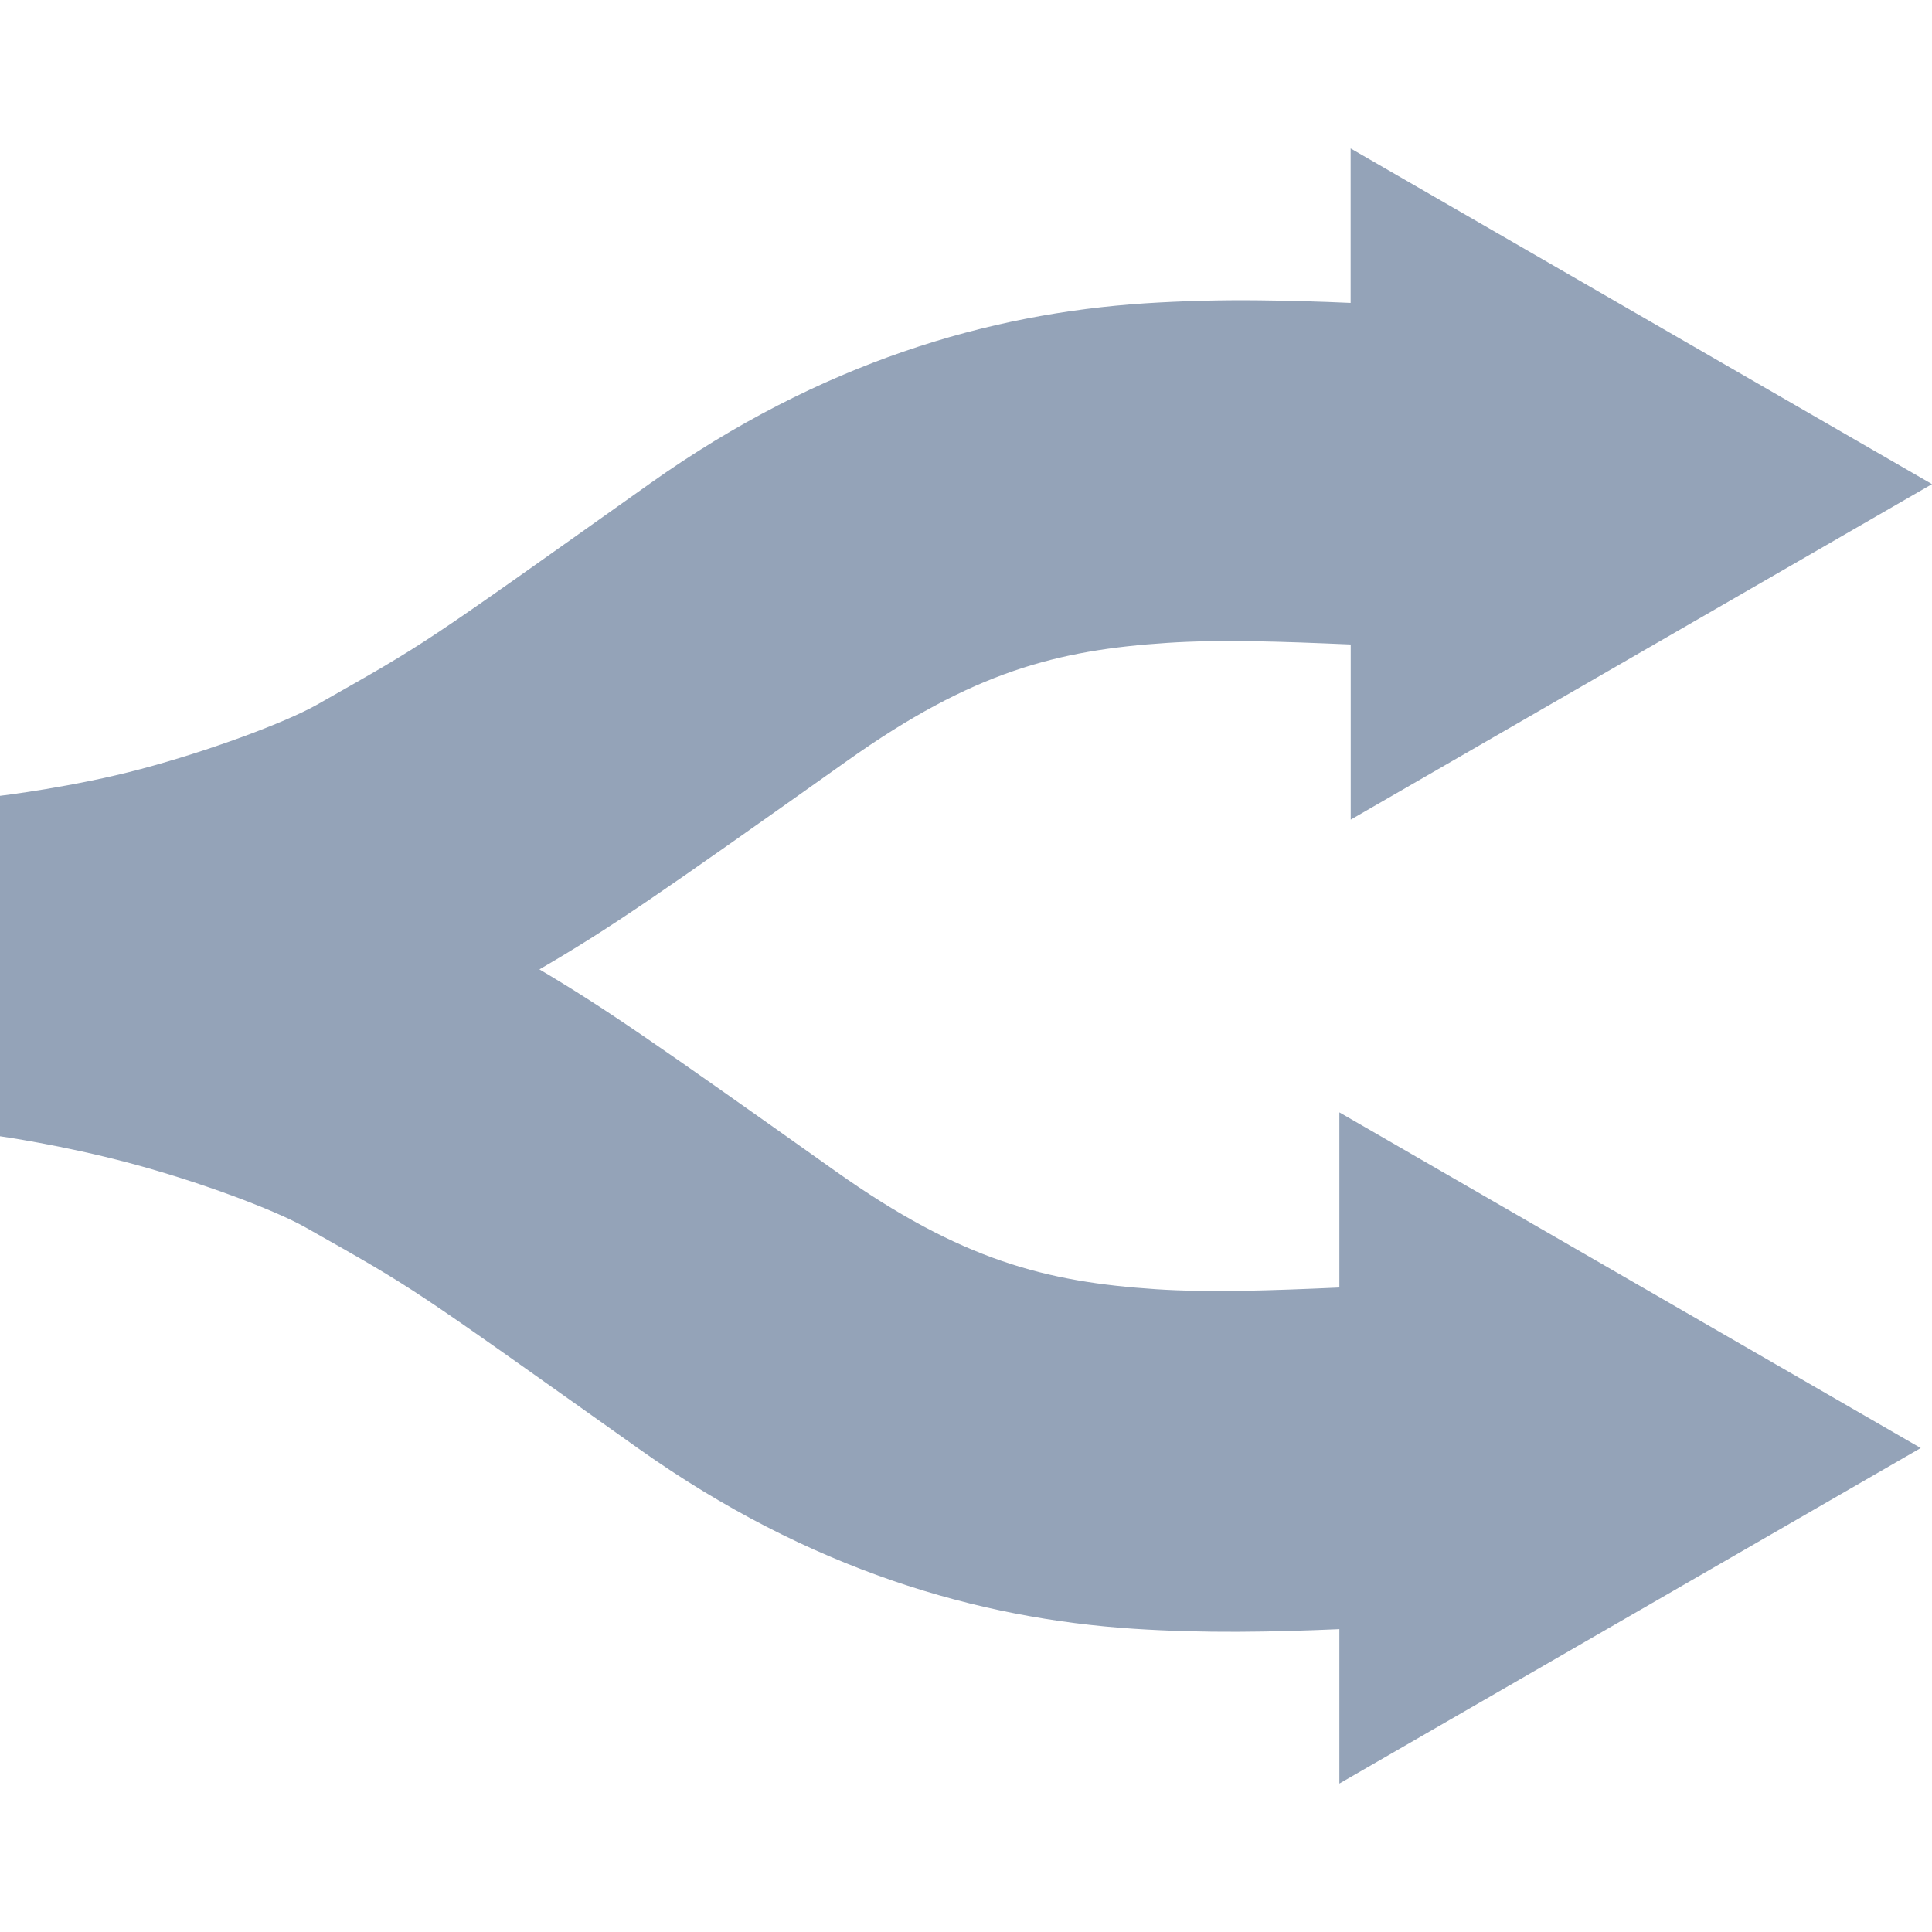
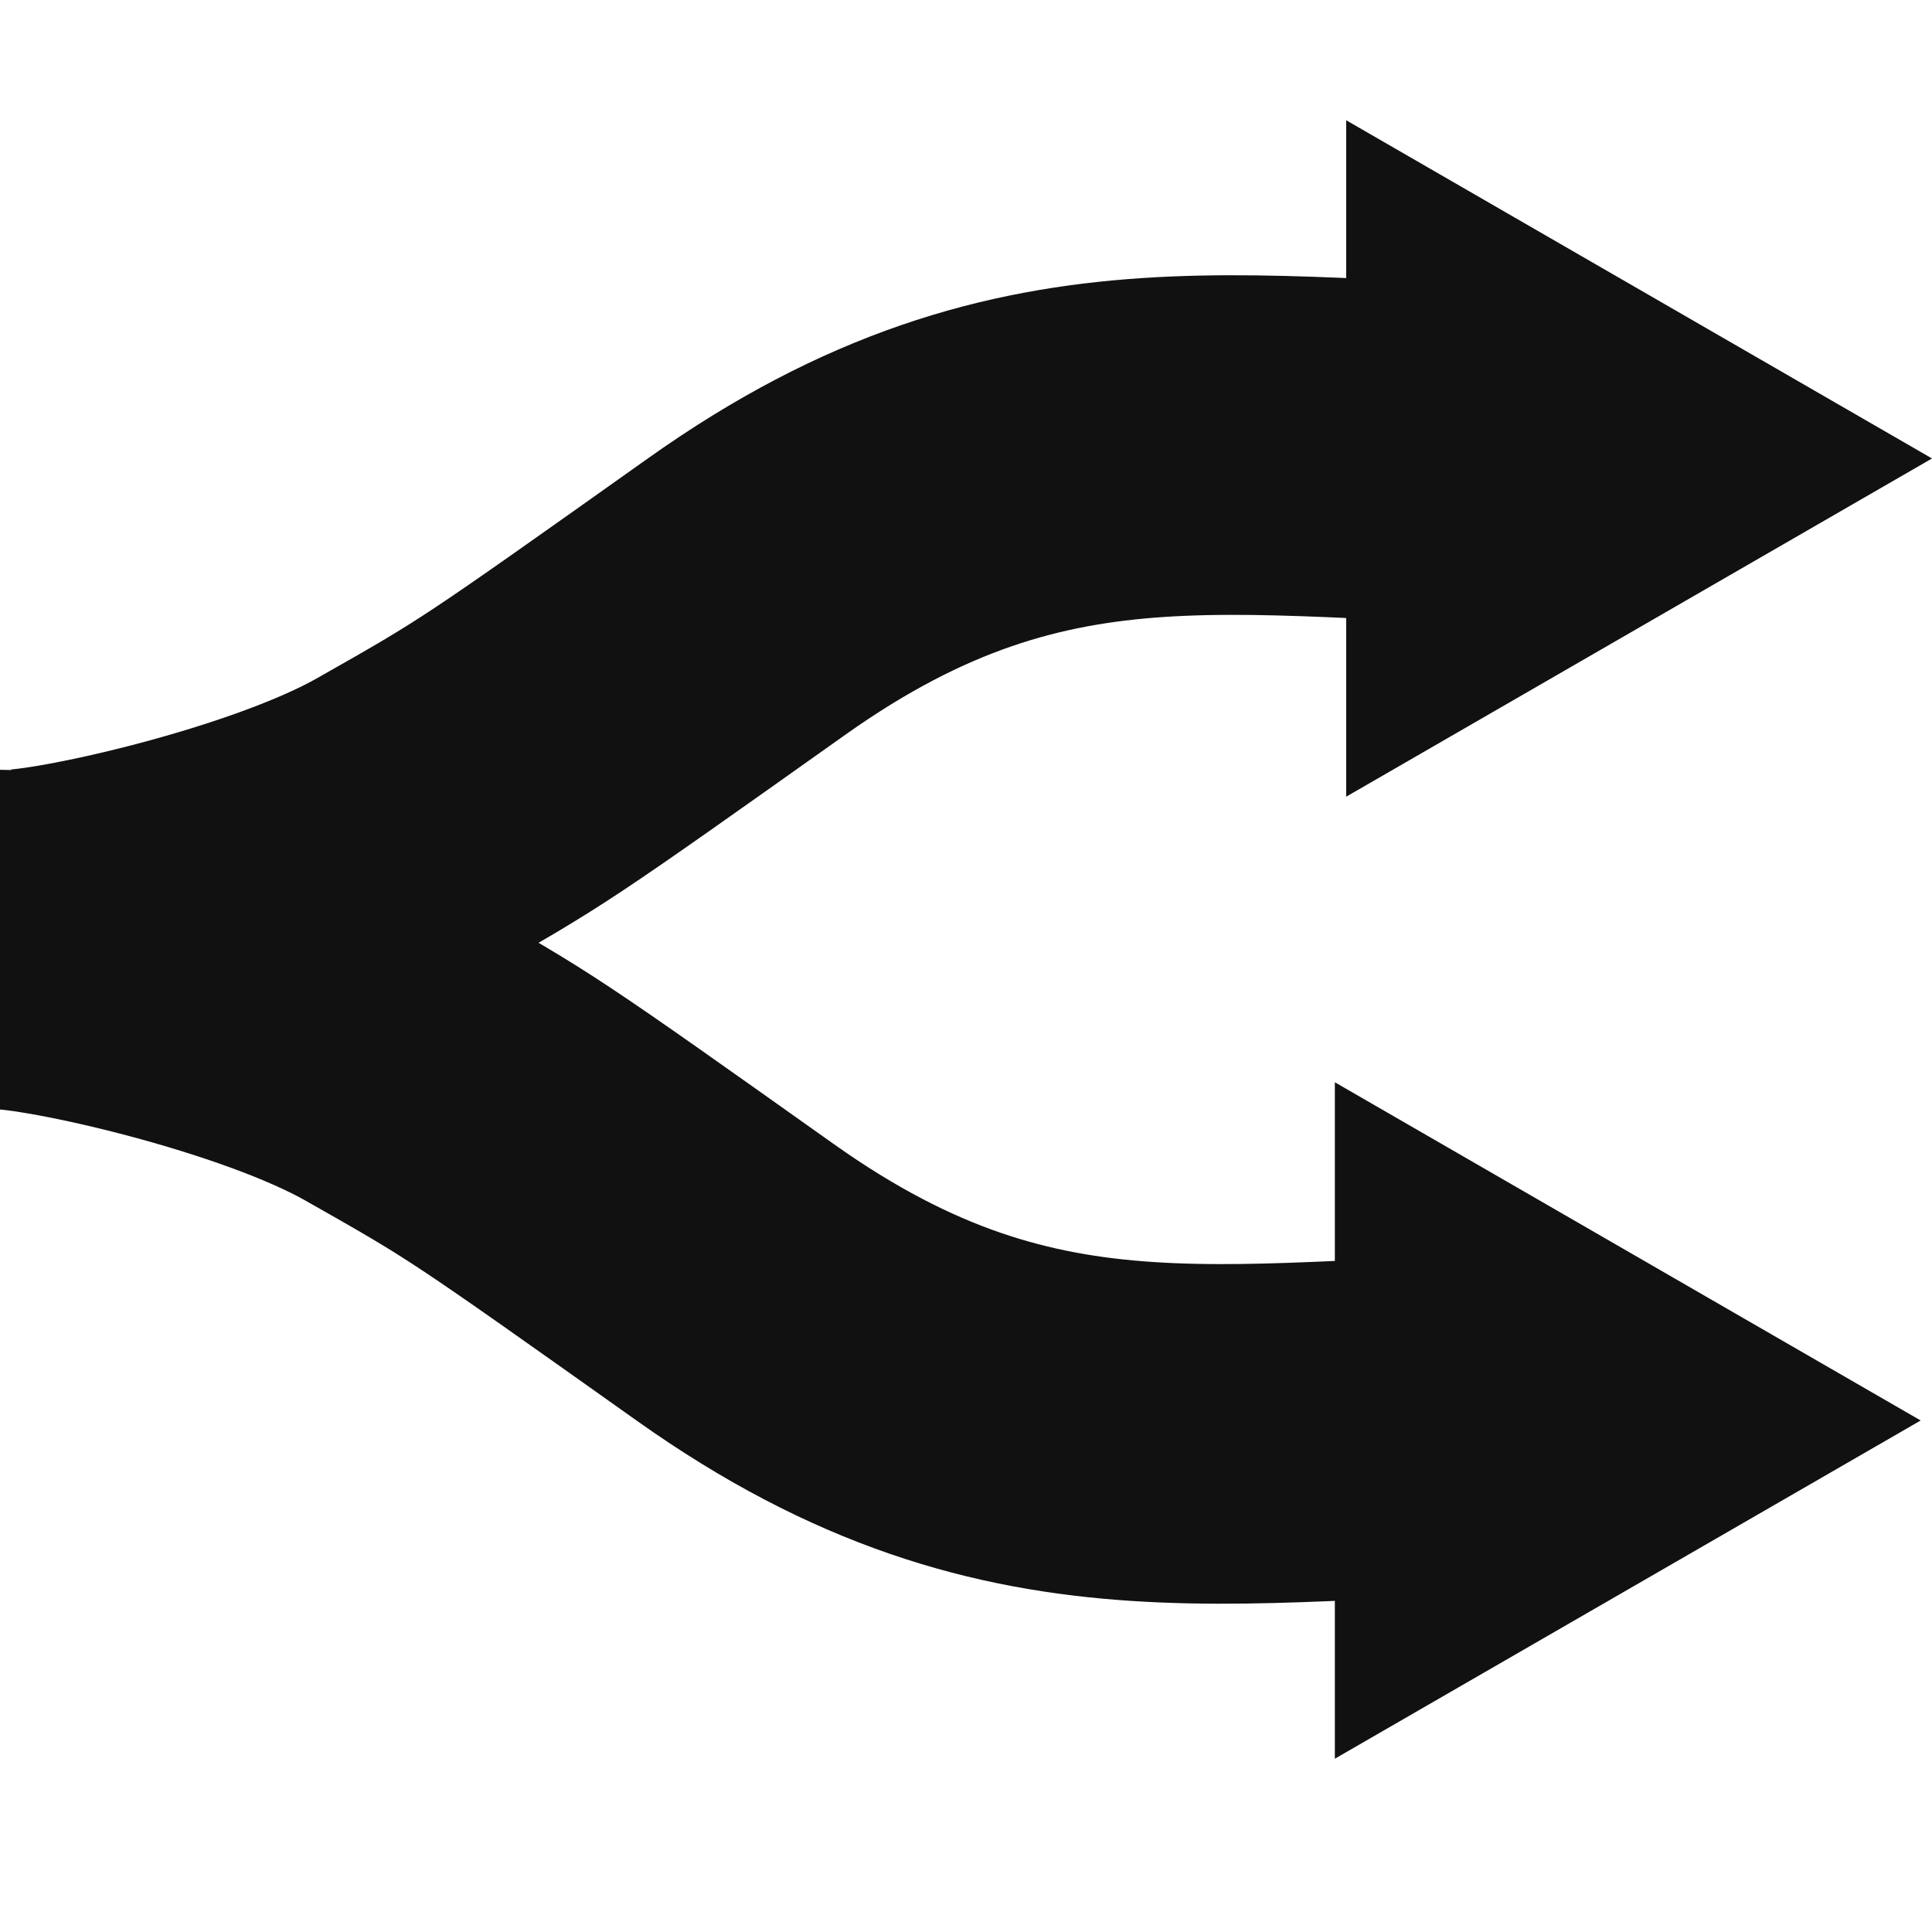
- <svg xmlns="http://www.w3.org/2000/svg" fill="#94A3B8" role="img" viewBox="0 0 24 24">
-   <path d="M16.778 1.844v1.919q-.569-.026-1.138-.032-.708-.008-1.415.037c-1.93.126-4.023.728-6.149 2.237-2.911 2.066-2.731 1.95-4.14 2.75-.396.223-1.342.574-2.185.798-.841.225-1.753.333-1.751.333v4.229s.768.108 1.61.333c.842.224 1.789.575 2.185.799 1.41.798 1.228.683 4.14 2.75 2.126 1.509 4.22 2.11 6.148 2.236.88.058 1.716.041 2.555.005v1.918l7.222-4.168-7.222-4.17v2.176c-.86.038-1.611.065-2.278.021-1.364-.09-2.417-.357-3.979-1.465-2.244-1.593-2.866-2.027-3.68-2.508.889-.518 1.449-.906 3.822-2.59 1.56-1.109 2.614-1.377 3.978-1.466.667-.044 1.418-.017 2.278.02v2.176L24 6.014Z" />
+ <svg xmlns="http://www.w3.org/2000/svg" width="512" height="512" viewBox="0 0 512 512" fill="#111111" stroke="#111111">
+   <g clip-path="url(#clip0_205_3)">
+     <path d="M3 248.945C18 248.945 76 236 106 219C136 202 136 202 198 158C276.497 102.293 332 120.945 423 120.945" stroke-width="90" />
+     <path d="M511 121.5L357.25 210.268L357.25 32.732L511 121.5Z" />
+     <path d="M0 249C15 249 73 261.945 103 278.945C133 295.945 133 295.945 195 339.945C273.497 395.652 329 377 420 377" stroke-width="90" />
+     <path d="M508 376.445L354.25 287.678L354.25 465.213L508 376.445Z" />
+   </g>
</svg>
